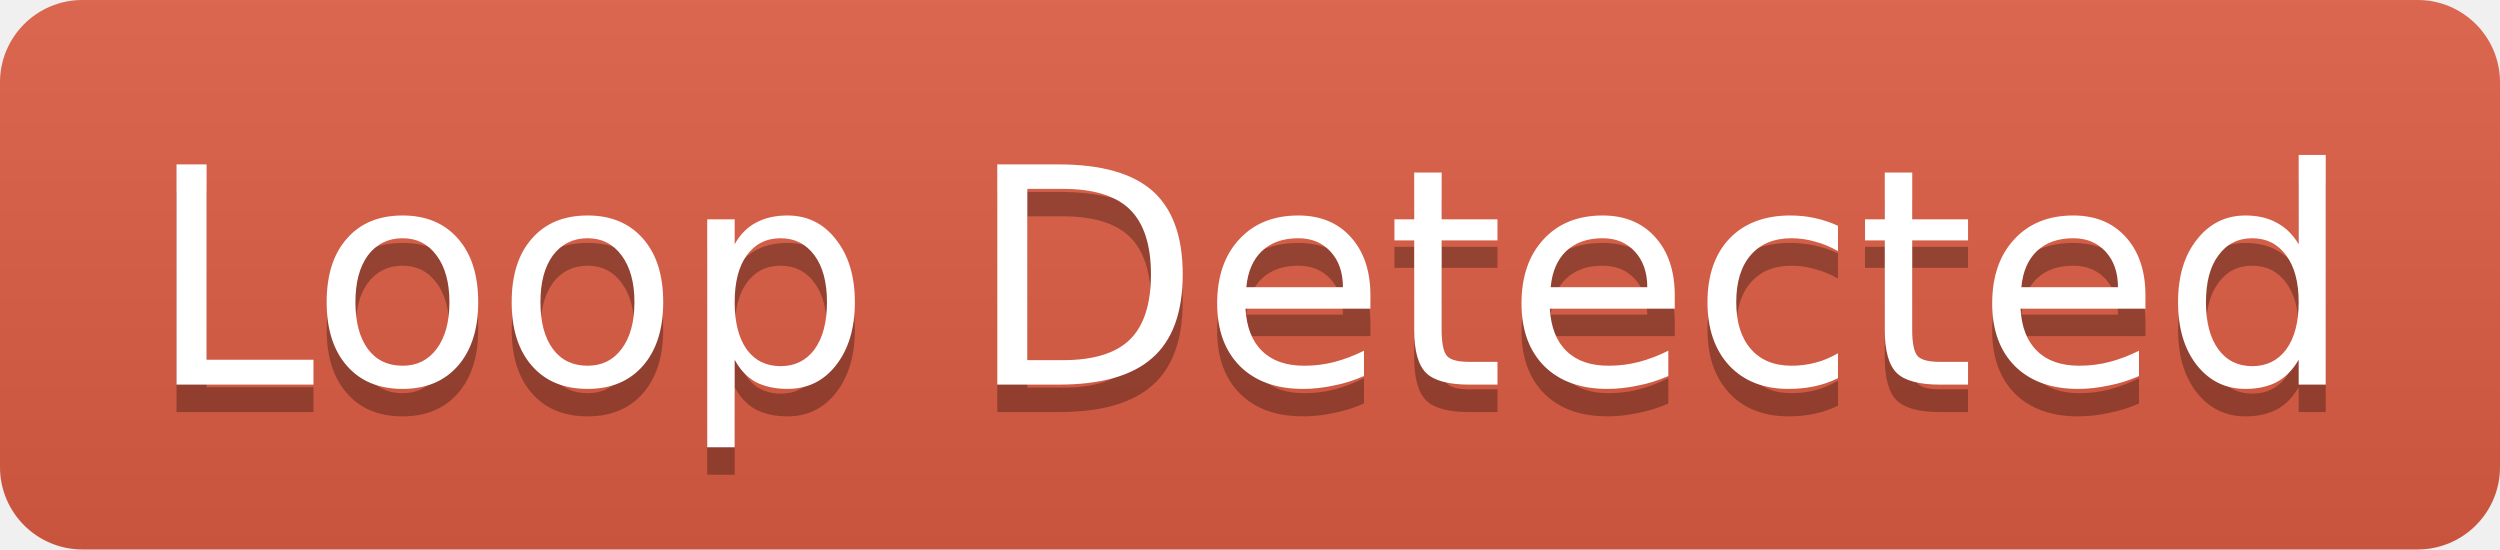
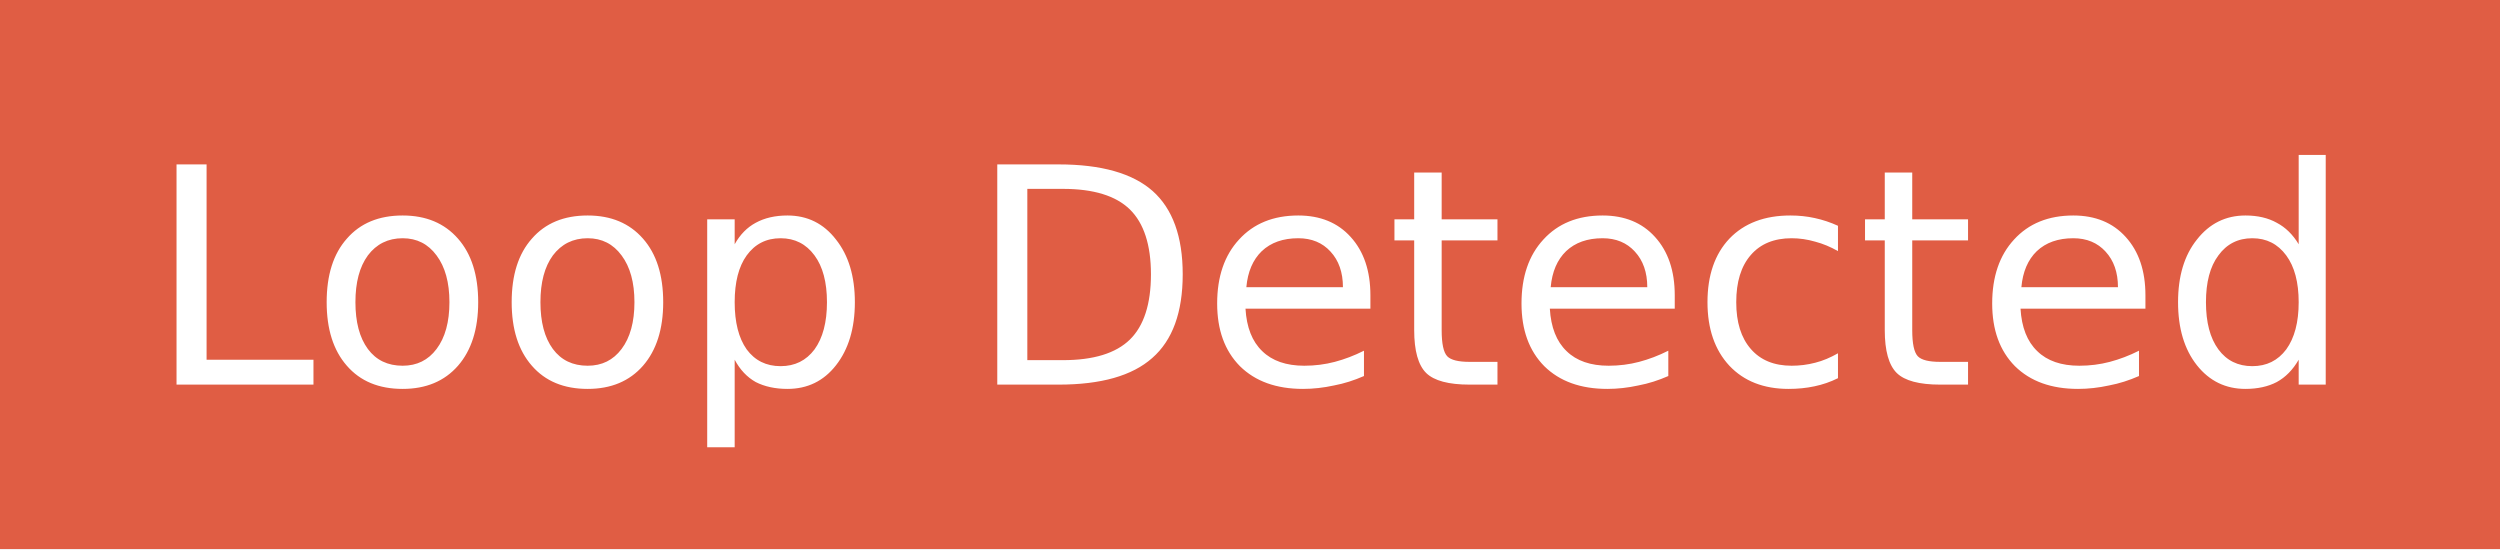
<svg xmlns="http://www.w3.org/2000/svg" width="91" height="20">
-   <linearGradient id="smooth" x2="0" y2="100%">
-     <stop offset="0" stop-color="#bbb" stop-opacity=".1" />
-     <stop offset="1" stop-opacity=".1" />
-   </linearGradient>
-   <clipPath id="round">
-     <rect width="91" height="20" rx="3" fill="#fff" />
-   </clipPath>
-   <g clip-path="url(#round)">
+   <g shape-rendering="crispEdges">
    <rect width="91" height="20" fill="#e05d44" />
-     <rect width="91" height="20" fill="url(#smooth)" />
  </g>
  <g fill="#fff" text-anchor="middle" font-family="DejaVu Sans,Verdana,Geneva,sans-serif" font-size="11">
-     <text x="45.5" y="15" fill="#010101" fill-opacity=".3">Loop Detected</text>
    <text x="45.5" y="14">Loop Detected</text>
  </g>
</svg>
